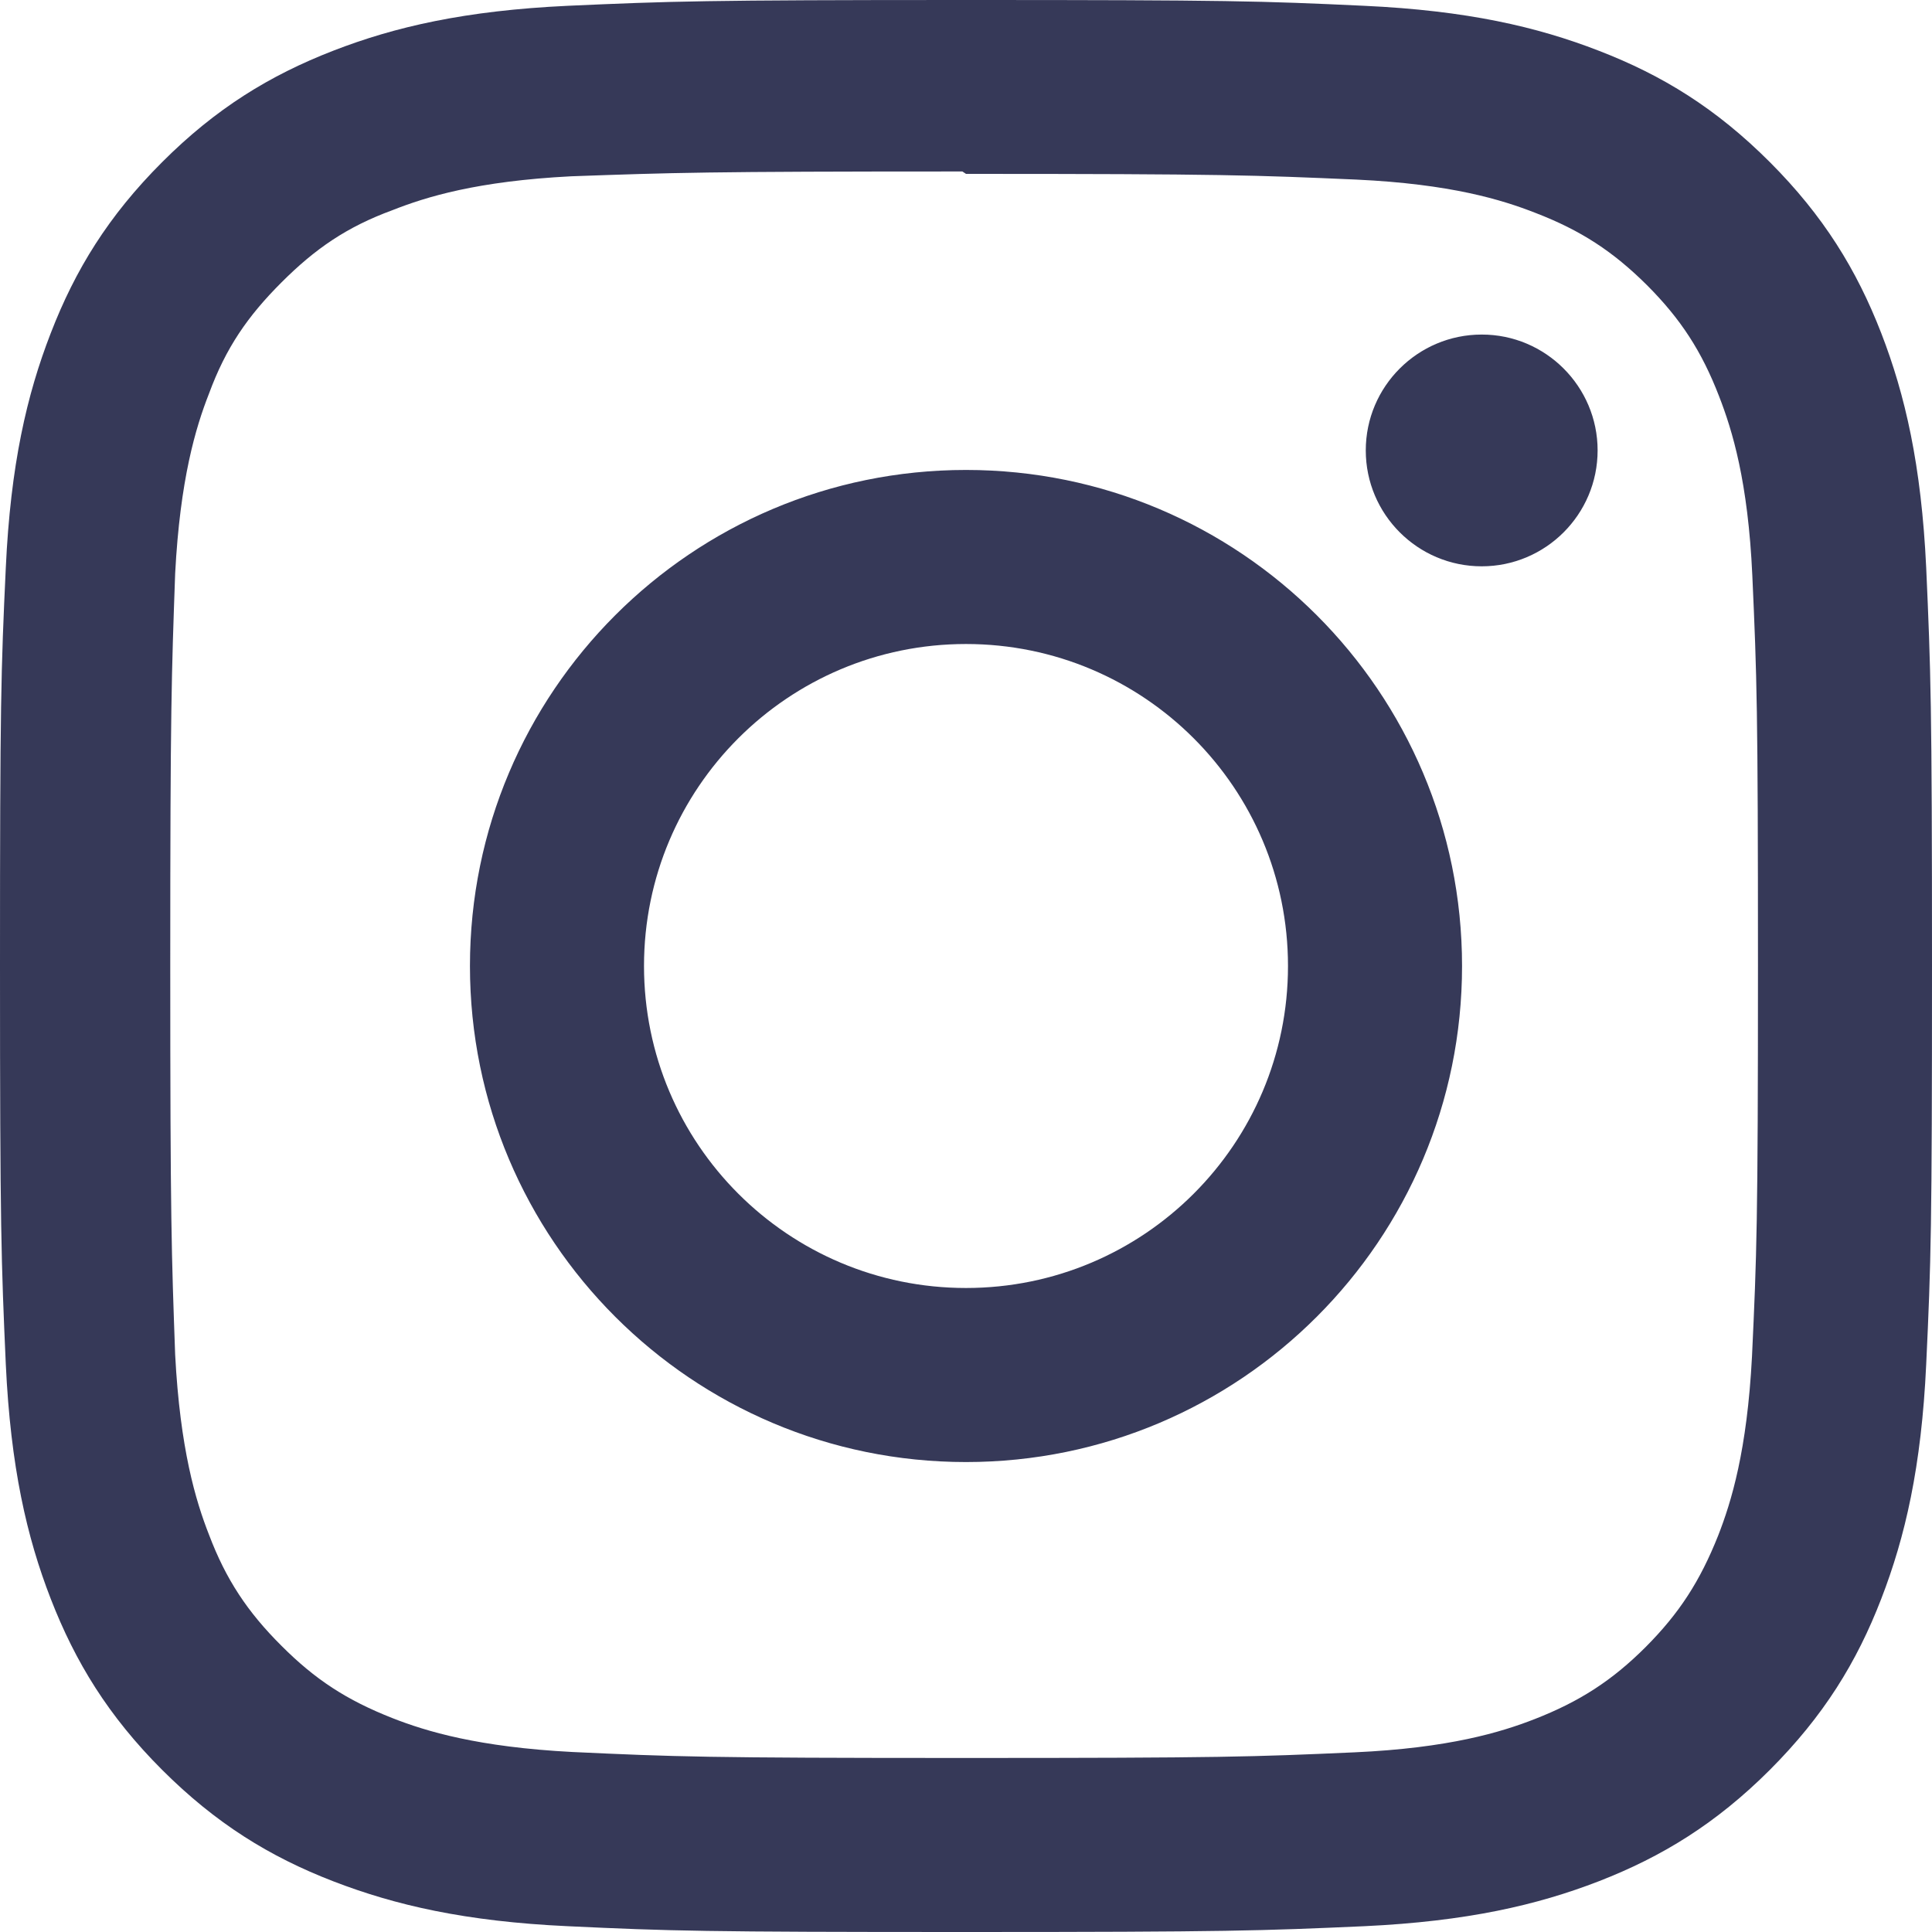
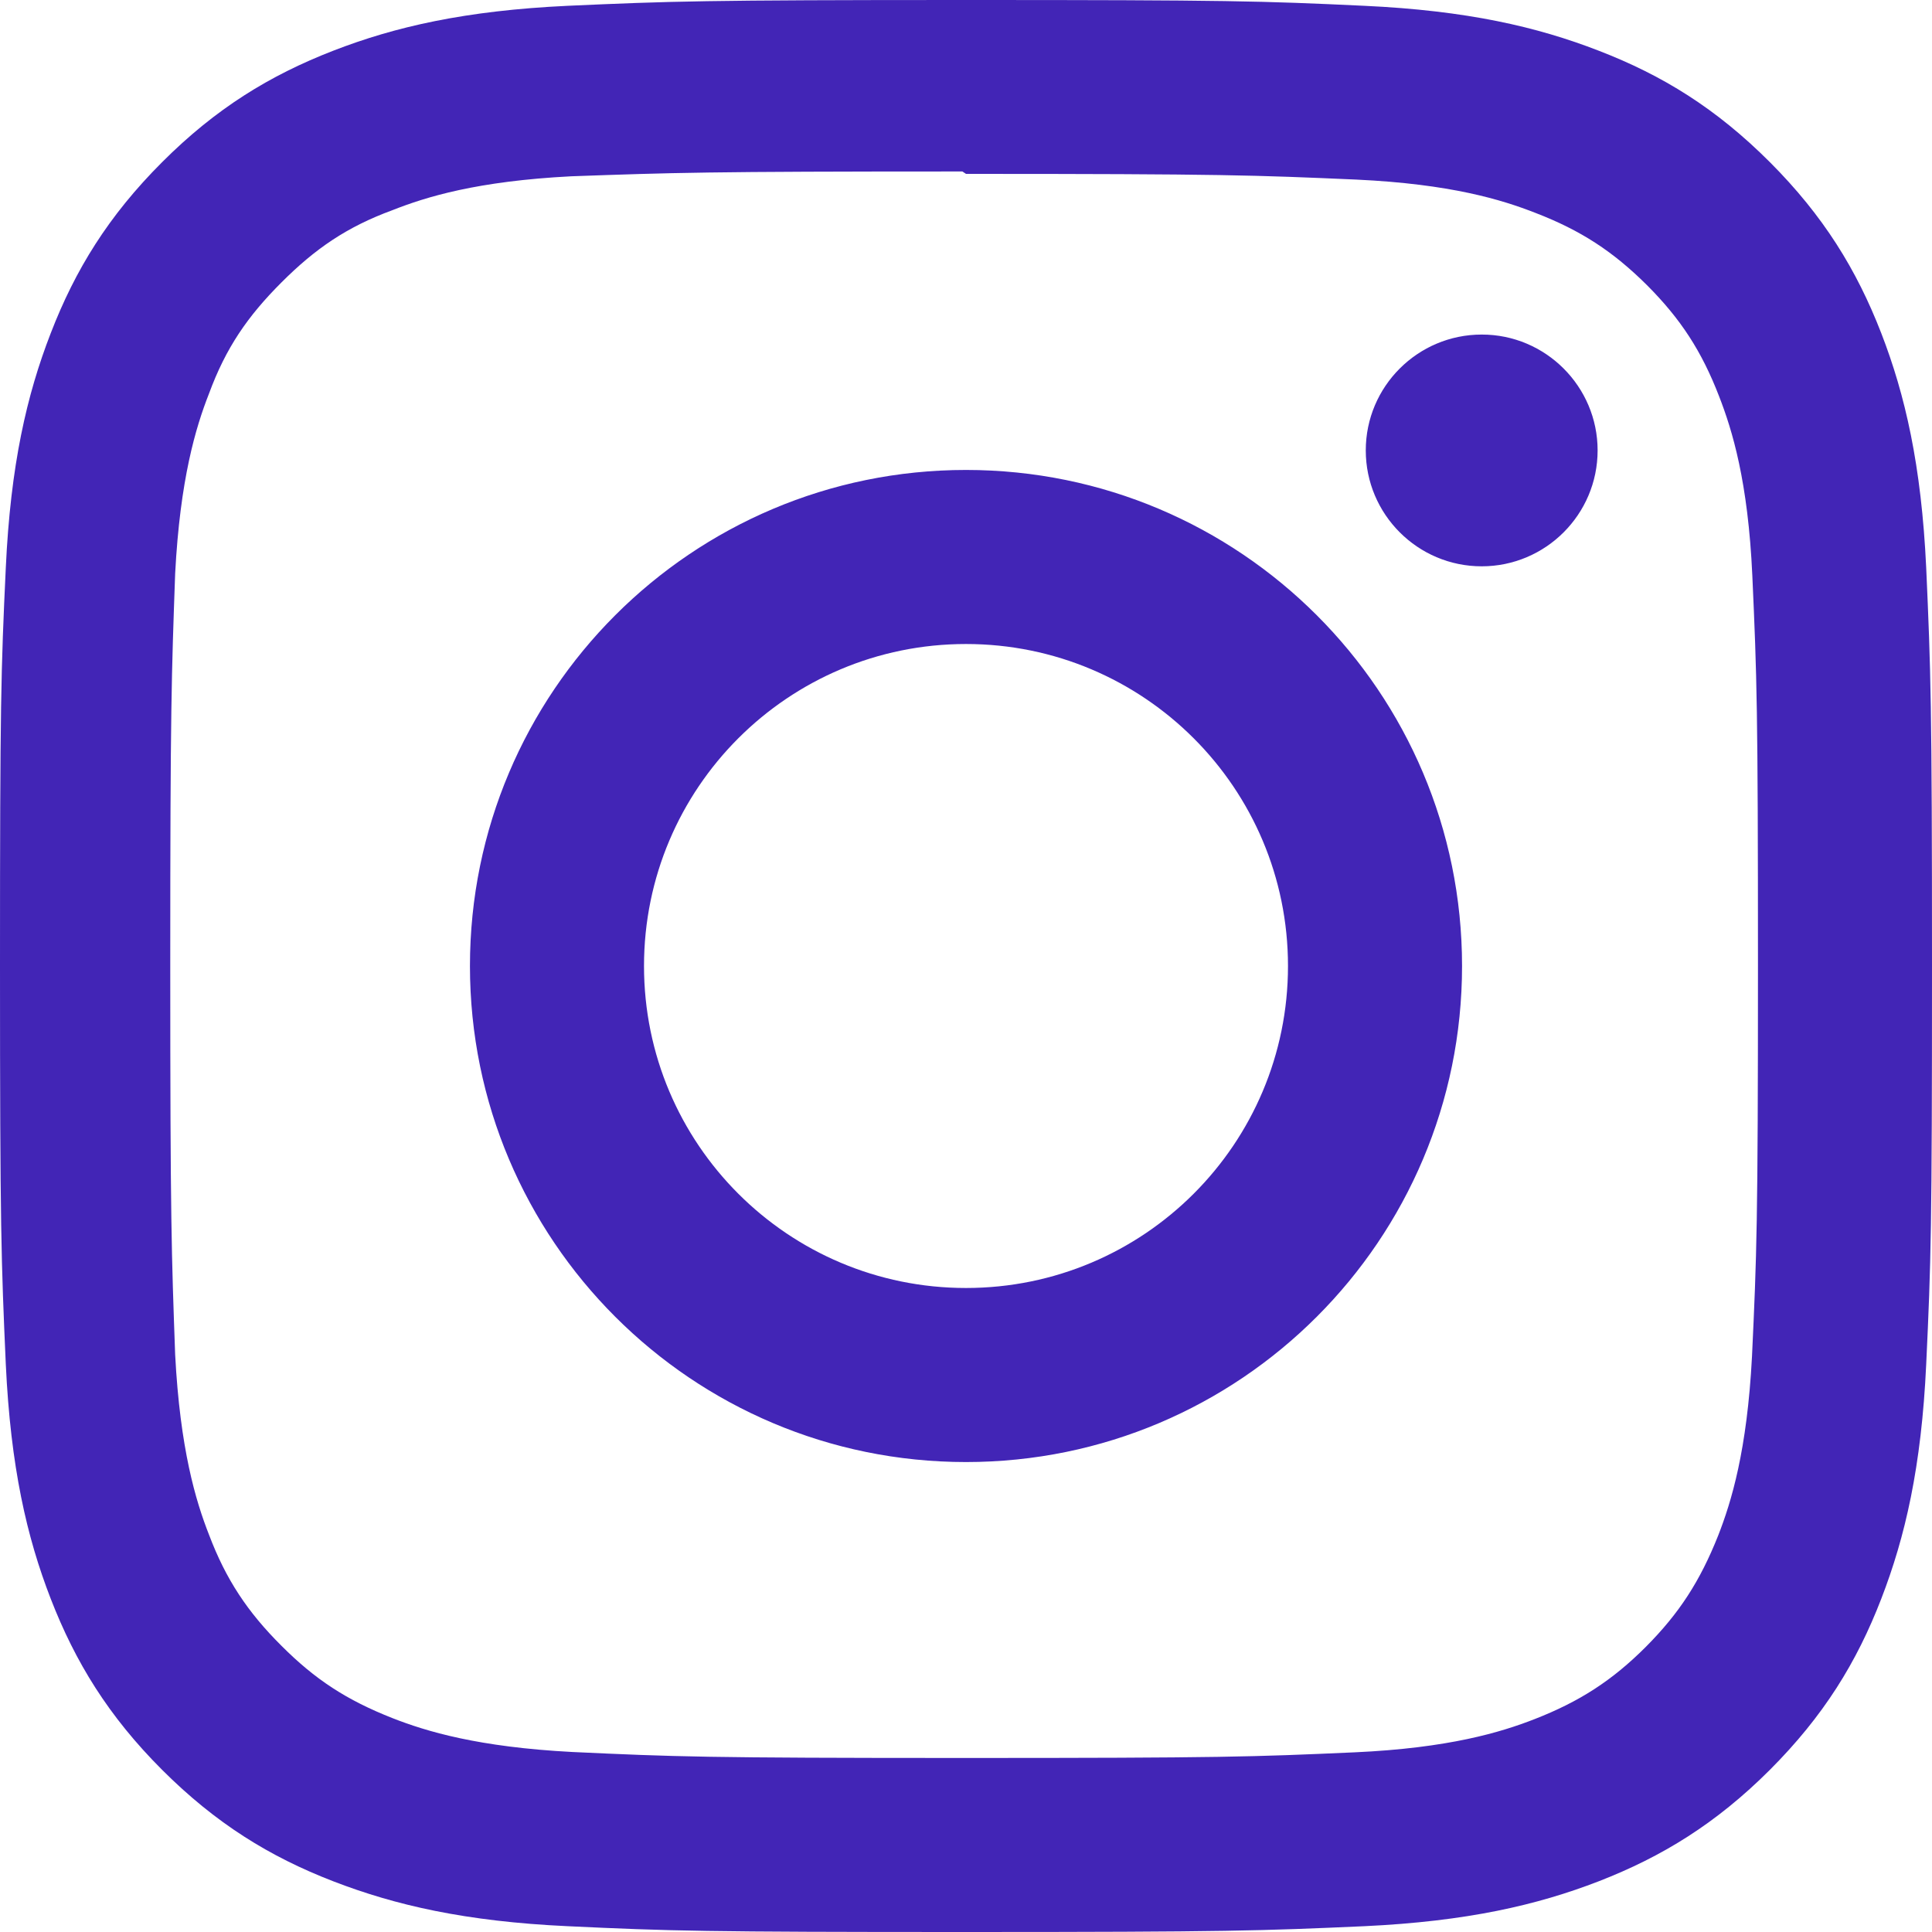
<svg xmlns="http://www.w3.org/2000/svg" width="89" height="89" viewBox="0 0 89 89" fill="none">
-   <path d="M44.5 0C32.411 0 30.901 0.056 26.155 0.267C21.416 0.489 18.189 1.235 15.352 2.336C12.427 3.471 9.942 4.995 7.469 7.469C4.995 9.942 3.467 12.423 2.336 15.352C1.235 18.189 0.486 21.416 0.267 26.155C0.044 30.901 0 32.411 0 44.5C0 56.589 0.056 58.099 0.267 62.845C0.489 67.581 1.235 70.811 2.336 73.647C3.471 76.57 4.995 79.058 7.469 81.531C9.942 84.001 12.423 85.533 15.352 86.664C18.193 87.761 21.419 88.514 26.155 88.733C30.901 88.956 32.411 89 44.5 89C56.589 89 58.099 88.944 62.845 88.733C67.581 88.51 70.811 87.761 73.647 86.664C76.57 85.529 79.058 84.001 81.531 81.531C84.001 79.058 85.533 76.581 86.664 73.647C87.761 70.811 88.514 67.581 88.733 62.845C88.956 58.099 89 56.589 89 44.5C89 32.411 88.944 30.901 88.733 26.155C88.51 21.419 87.761 18.186 86.664 15.352C85.529 12.427 84.001 9.942 81.531 7.469C79.058 4.995 76.581 3.467 73.647 2.336C70.811 1.235 67.581 0.486 62.845 0.267C58.099 0.044 56.589 0 44.5 0ZM44.5 8.01C56.378 8.01 57.794 8.069 62.485 8.273C66.824 8.477 69.179 9.197 70.744 9.812C72.828 10.617 74.304 11.581 75.869 13.135C77.423 14.692 78.387 16.172 79.192 18.256C79.8 19.821 80.526 22.176 80.723 26.515C80.934 31.209 80.983 32.618 80.983 44.5C80.983 56.382 80.927 57.794 80.708 62.485C80.482 66.824 79.759 69.179 79.147 70.744C78.316 72.828 77.371 74.304 75.813 75.869C74.259 77.423 72.757 78.387 70.696 79.192C69.138 79.8 66.746 80.526 62.407 80.723C57.683 80.934 56.292 80.983 44.389 80.983C32.481 80.983 31.091 80.927 26.37 80.708C22.027 80.482 19.636 79.759 18.078 79.147C15.968 78.316 14.518 77.371 12.964 75.813C11.403 74.259 10.406 72.757 9.627 70.696C9.015 69.138 8.296 66.746 8.069 62.407C7.902 57.735 7.843 56.292 7.843 44.444C7.843 32.593 7.902 31.146 8.069 26.418C8.296 22.079 9.015 19.691 9.627 18.134C10.406 16.02 11.403 14.574 12.964 13.012C14.518 11.459 15.968 10.457 18.078 9.682C19.636 9.067 21.976 8.344 26.314 8.121C31.043 7.954 32.433 7.899 44.333 7.899L44.5 8.01V8.01ZM44.5 21.649C31.873 21.649 21.649 31.884 21.649 44.5C21.649 57.127 31.884 67.351 44.5 67.351C57.127 67.351 67.351 57.116 67.351 44.5C67.351 31.873 57.116 21.649 44.5 21.649ZM44.5 59.333C36.305 59.333 29.667 52.695 29.667 44.5C29.667 36.305 36.305 29.667 44.5 29.667C52.695 29.667 59.333 36.305 59.333 44.5C59.333 52.695 52.695 59.333 44.5 59.333ZM73.596 20.748C73.596 23.696 71.2 26.088 68.256 26.088C65.308 26.088 62.916 23.692 62.916 20.748C62.916 17.804 65.311 15.412 68.256 15.412C71.196 15.408 73.596 17.804 73.596 20.748Z" fill="#363958" />
+   <path d="M44.5 0C32.411 0 30.901 0.056 26.155 0.267C21.416 0.489 18.189 1.235 15.352 2.336C12.427 3.471 9.942 4.995 7.469 7.469C4.995 9.942 3.467 12.423 2.336 15.352C1.235 18.189 0.486 21.416 0.267 26.155C0.044 30.901 0 32.411 0 44.5C0 56.589 0.056 58.099 0.267 62.845C0.489 67.581 1.235 70.811 2.336 73.647C3.471 76.57 4.995 79.058 7.469 81.531C9.942 84.001 12.423 85.533 15.352 86.664C18.193 87.761 21.419 88.514 26.155 88.733C30.901 88.956 32.411 89 44.5 89C56.589 89 58.099 88.944 62.845 88.733C67.581 88.51 70.811 87.761 73.647 86.664C76.57 85.529 79.058 84.001 81.531 81.531C84.001 79.058 85.533 76.581 86.664 73.647C87.761 70.811 88.514 67.581 88.733 62.845C88.956 58.099 89 56.589 89 44.5C89 32.411 88.944 30.901 88.733 26.155C88.51 21.419 87.761 18.186 86.664 15.352C85.529 12.427 84.001 9.942 81.531 7.469C79.058 4.995 76.581 3.467 73.647 2.336C70.811 1.235 67.581 0.486 62.845 0.267C58.099 0.044 56.589 0 44.5 0ZM44.5 8.01C56.378 8.01 57.794 8.069 62.485 8.273C66.824 8.477 69.179 9.197 70.744 9.812C72.828 10.617 74.304 11.581 75.869 13.135C77.423 14.692 78.387 16.172 79.192 18.256C79.8 19.821 80.526 22.176 80.723 26.515C80.934 31.209 80.983 32.618 80.983 44.5C80.983 56.382 80.927 57.794 80.708 62.485C80.482 66.824 79.759 69.179 79.147 70.744C78.316 72.828 77.371 74.304 75.813 75.869C74.259 77.423 72.757 78.387 70.696 79.192C69.138 79.8 66.746 80.526 62.407 80.723C57.683 80.934 56.292 80.983 44.389 80.983C32.481 80.983 31.091 80.927 26.37 80.708C22.027 80.482 19.636 79.759 18.078 79.147C15.968 78.316 14.518 77.371 12.964 75.813C11.403 74.259 10.406 72.757 9.627 70.696C9.015 69.138 8.296 66.746 8.069 62.407C7.902 57.735 7.843 56.292 7.843 44.444C7.843 32.593 7.902 31.146 8.069 26.418C8.296 22.079 9.015 19.691 9.627 18.134C10.406 16.02 11.403 14.574 12.964 13.012C14.518 11.459 15.968 10.457 18.078 9.682C19.636 9.067 21.976 8.344 26.314 8.121C31.043 7.954 32.433 7.899 44.333 7.899L44.5 8.01ZM44.5 21.649C31.873 21.649 21.649 31.884 21.649 44.5C21.649 57.127 31.884 67.351 44.5 67.351C57.127 67.351 67.351 57.116 67.351 44.5C67.351 31.873 57.116 21.649 44.5 21.649ZM44.5 59.333C36.305 59.333 29.667 52.695 29.667 44.5C29.667 36.305 36.305 29.667 44.5 29.667C52.695 29.667 59.333 36.305 59.333 44.5C59.333 52.695 52.695 59.333 44.5 59.333ZM73.596 20.748C73.596 23.696 71.2 26.088 68.256 26.088C65.308 26.088 62.916 23.692 62.916 20.748C62.916 17.804 65.311 15.412 68.256 15.412C71.196 15.408 73.596 17.804 73.596 20.748Z" fill="#4225B6" />
</svg>
